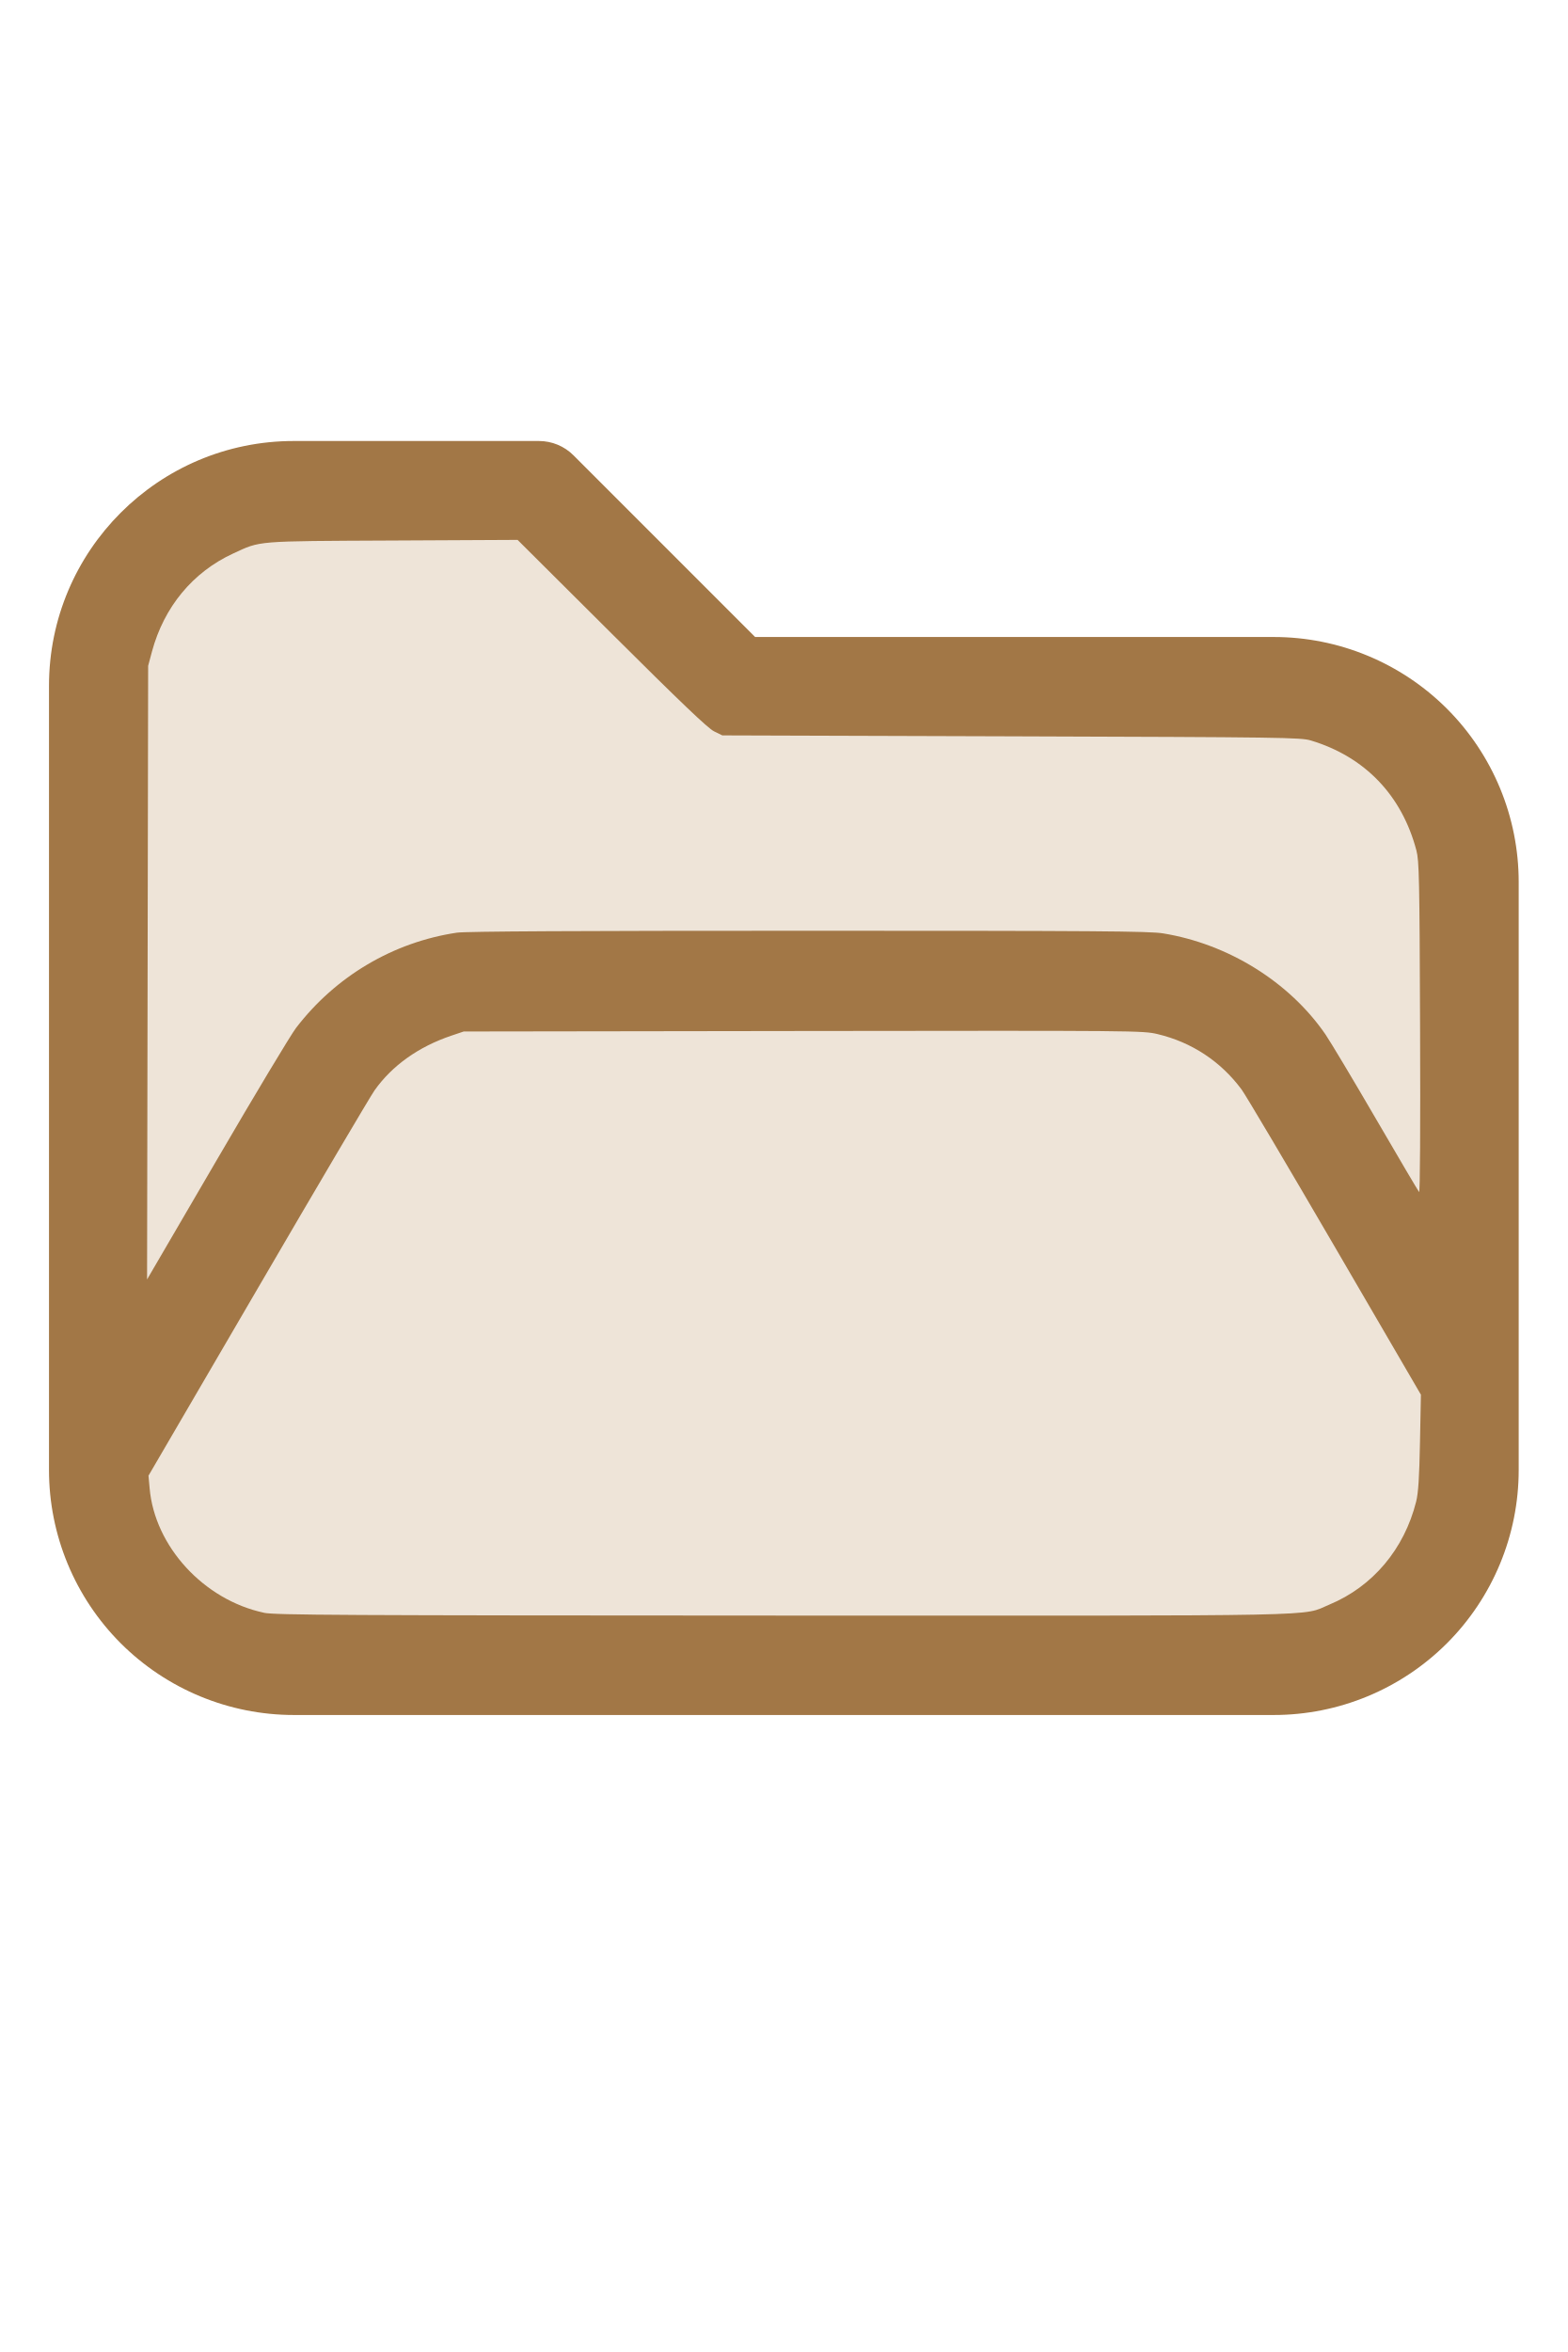
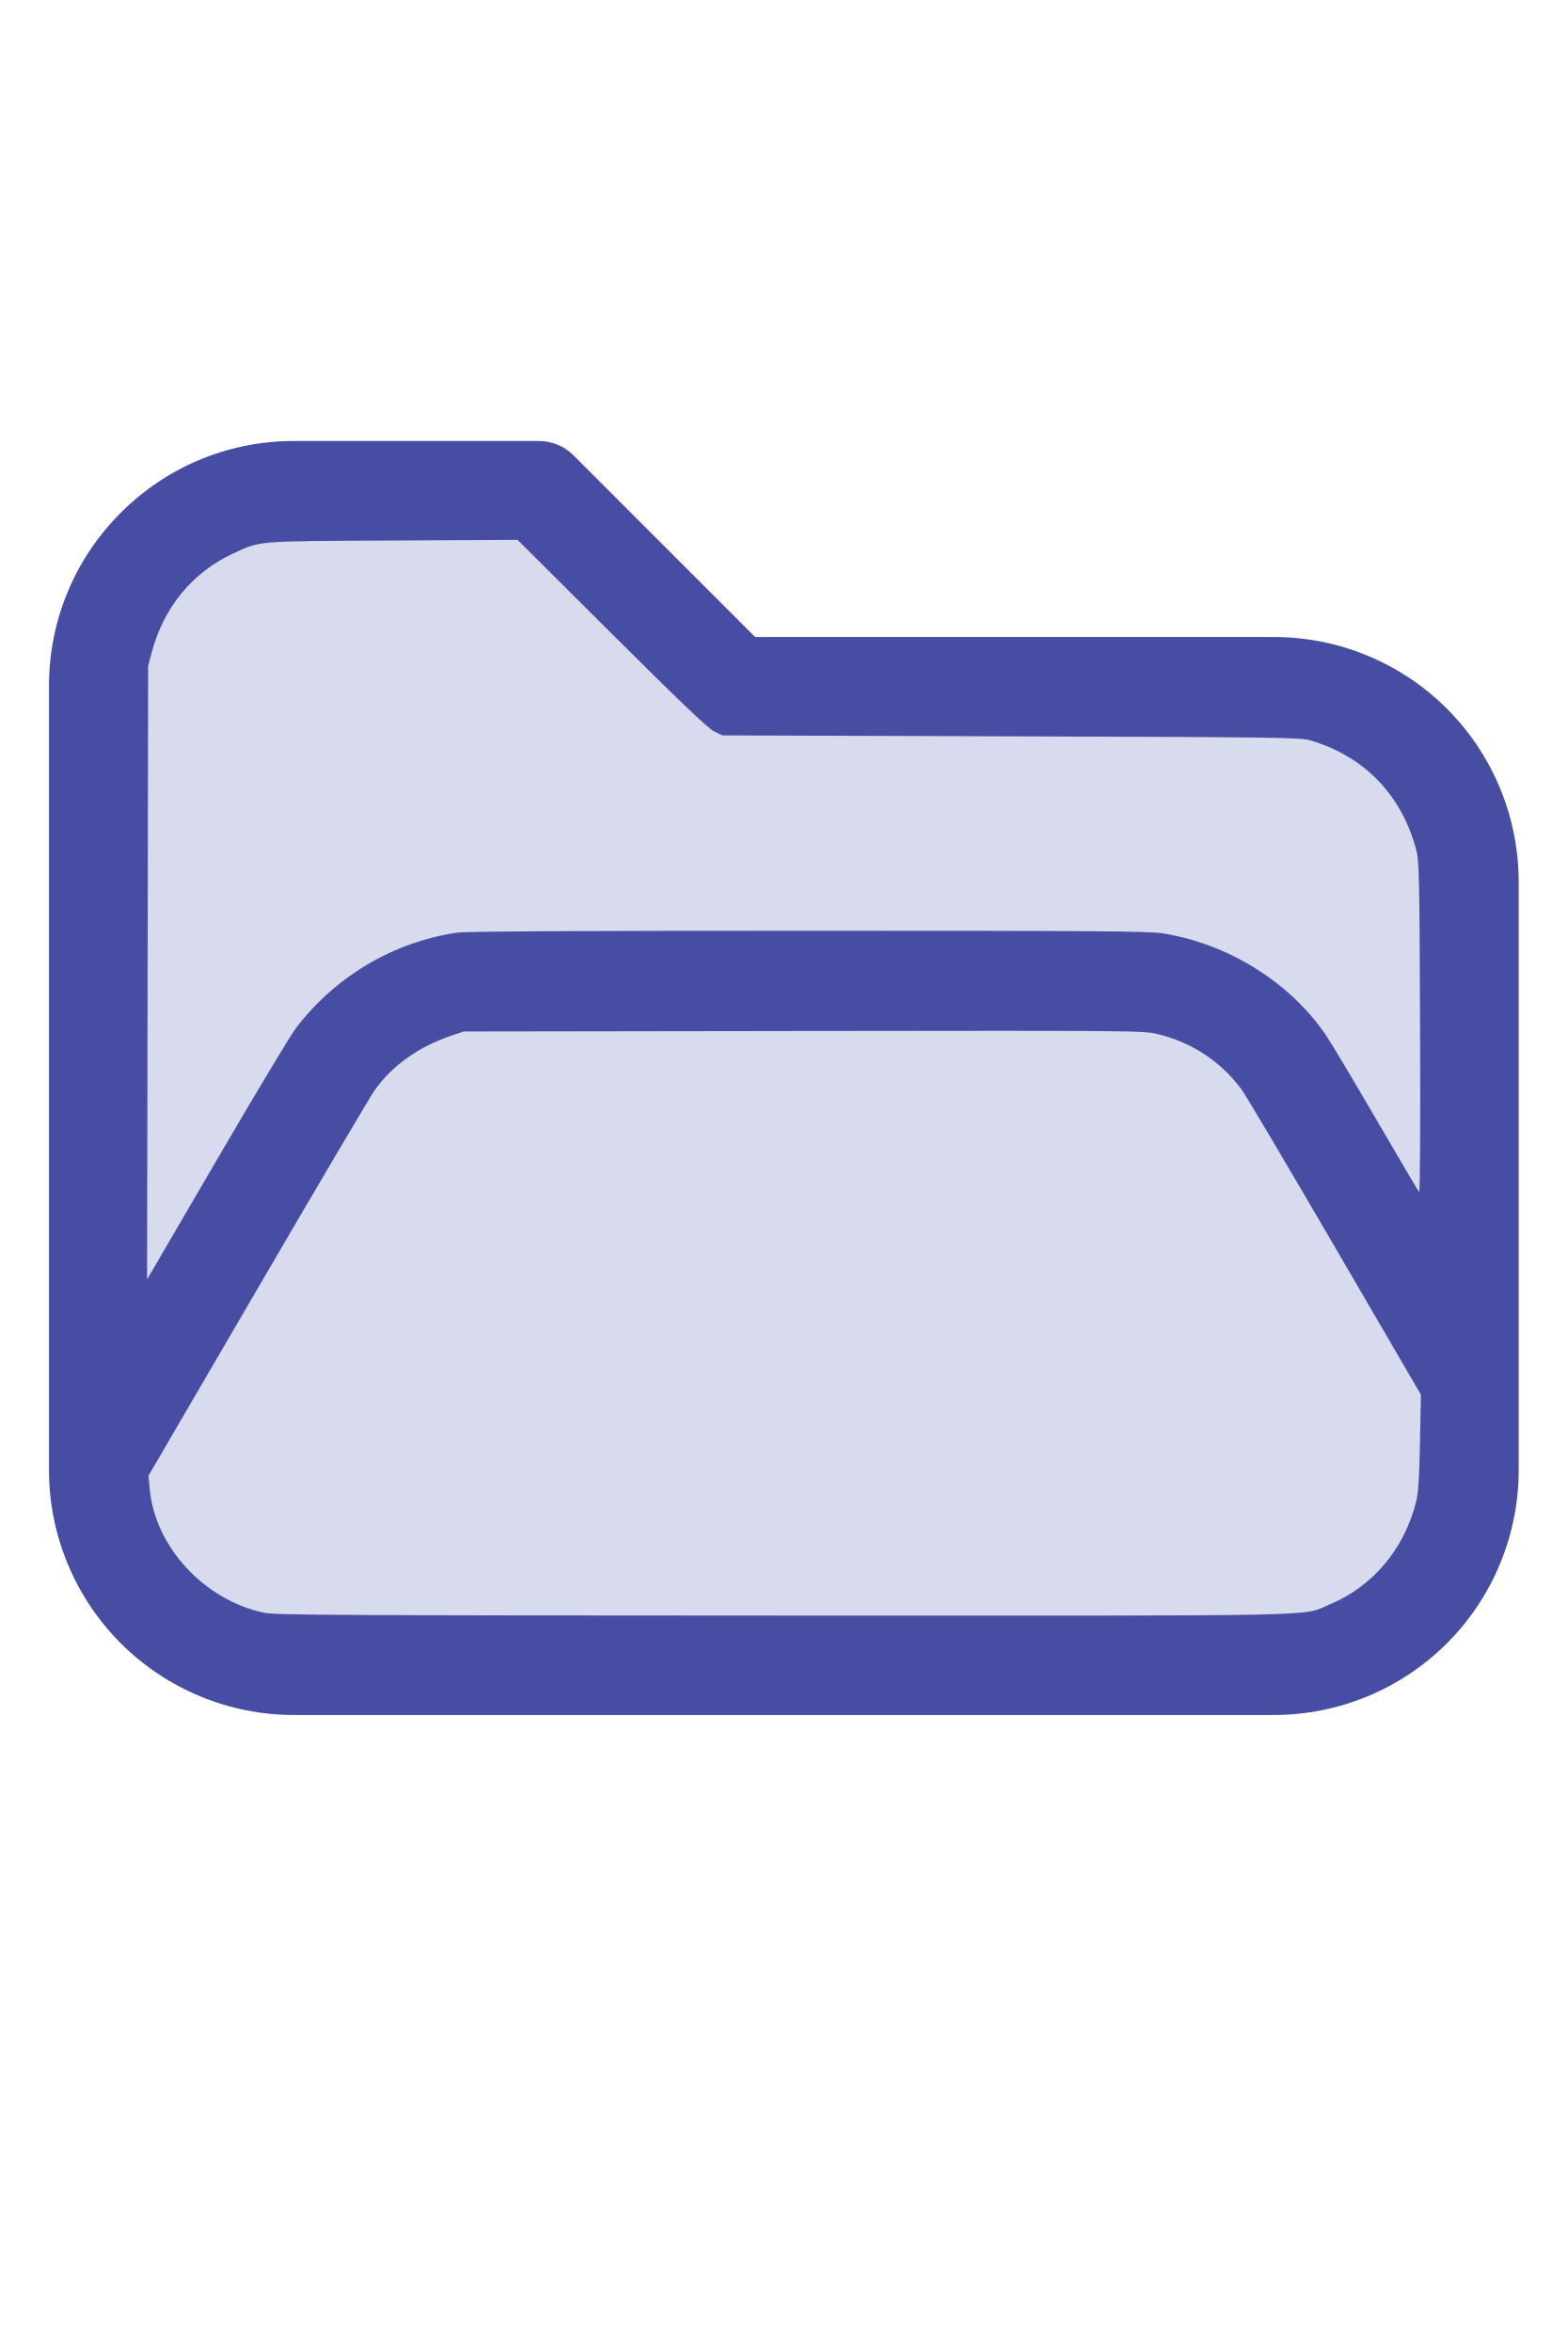
<svg xmlns="http://www.w3.org/2000/svg" version="1.1" width="16" height="24" viewBox="0 0 32 32" xml:space="preserve">
-   <g style="fill:#A27746;">
+   <g style="fill:#464DA2;">
    <path d="M1,5.998l0,16.002c-0,1.326 0.527,2.598 1.464,3.536c0.938,0.937 2.21,1.464 3.536,1.464c5.322,0 14.678,-0 20,0c1.326,0 2.598,-0.527 3.536,-1.464c0.937,-0.938 1.464,-2.21 1.464,-3.536c0,-3.486 0,-8.514 0,-12c0,-1.326 -0.527,-2.598 -1.464,-3.536c-0.938,-0.937 -2.21,-1.464 -3.536,-1.464c-0,0 -10.586,0 -10.586,0c0,-0 -3.707,-3.707 -3.707,-3.707c-0.187,-0.188 -0.442,-0.293 -0.707,-0.293l-5.002,0c-2.76,0 -4.998,2.238 -4.998,4.998Zm28,14.415l-3.456,-5.925c-0.538,-0.921 -1.524,-1.488 -2.591,-1.488c-0,0 -12.905,0 -12.906,0c-1.067,0 -2.053,0.567 -2.591,1.488l-4.453,7.635c0.03,0.751 0.342,1.465 0.876,1.998c0.562,0.563 1.325,0.879 2.121,0.879l20,0c0.796,0 1.559,-0.316 2.121,-0.879c0.563,-0.562 0.879,-1.325 0.879,-2.121l0,-1.587Zm0,-3.969l0,-6.444c0,-0.796 -0.316,-1.559 -0.879,-2.121c-0.562,-0.563 -1.325,-0.879 -2.121,-0.879c-7.738,0 -11,0 -11,0c-0.265,0 -0.52,-0.105 -0.707,-0.293c-0,0 -3.707,-3.707 -3.707,-3.707c-0,0 -4.588,0 -4.588,0c-1.656,0 -2.998,1.342 -2.998,2.998l0,12.16l2.729,-4.677c0.896,-1.536 2.54,-2.481 4.318,-2.481c3.354,0 9.552,0 12.906,0c1.778,0 3.422,0.945 4.318,2.481l1.729,2.963Z" id="path2" />
  </g>
-   <g style="fill:#EEE4D8;stroke-width:0;">
+   <g style="fill:#D8DAEE;stroke-width:0;">
    <path d="M 5.388,24.913 C 4.16,24.651 3.157,23.559 3.054,22.371 L 3.031,22.116 5.261,18.294 C 6.487,16.191 7.56,14.373 7.645,14.253 8.004,13.746 8.542,13.363 9.21,13.137 l 0.255,-0.086 6.929,-0.01 c 6.805,-0.009 6.935,-0.008 7.234,0.063 0.696,0.165 1.29,0.557 1.715,1.13 0.082,0.11 0.939,1.557 1.905,3.215 l 1.756,3.014 -0.019,0.972 c -0.014,0.725 -0.034,1.032 -0.078,1.209 -0.243,0.971 -0.887,1.735 -1.772,2.103 -0.588,0.244 0.247,0.227 -11.162,0.224 -9.028,-0.003 -10.364,-0.01 -10.586,-0.057 z" id="path199" />
    <path d="M 3.013,11.85 3.024,5.588 3.102,5.297 C 3.348,4.386 3.936,3.676 4.757,3.297 5.329,3.033 5.181,3.045 8.013,3.031 l 2.552,-0.013 1.919,1.911 c 1.404,1.398 1.964,1.933 2.089,1.995 l 0.171,0.084 5.898,0.019 c 5.553,0.018 5.91,0.023 6.116,0.085 1.102,0.332 1.857,1.118 2.154,2.244 0.056,0.214 0.064,0.564 0.075,3.622 0.008,2.032 -5.42e-4,3.371 -0.02,3.349 -0.018,-0.02 -0.414,-0.691 -0.88,-1.492 -0.466,-0.801 -0.931,-1.578 -1.033,-1.727 -0.736,-1.069 -1.984,-1.844 -3.316,-2.06 -0.28,-0.045 -1.345,-0.053 -7.239,-0.053 -4.714,-1.09e-4 -6.993,0.012 -7.172,0.039 -1.3,0.193 -2.477,0.89 -3.284,1.944 -0.108,0.141 -0.836,1.353 -1.618,2.695 L 3.002,18.111 Z" id="path201" />
  </g>
</svg>
